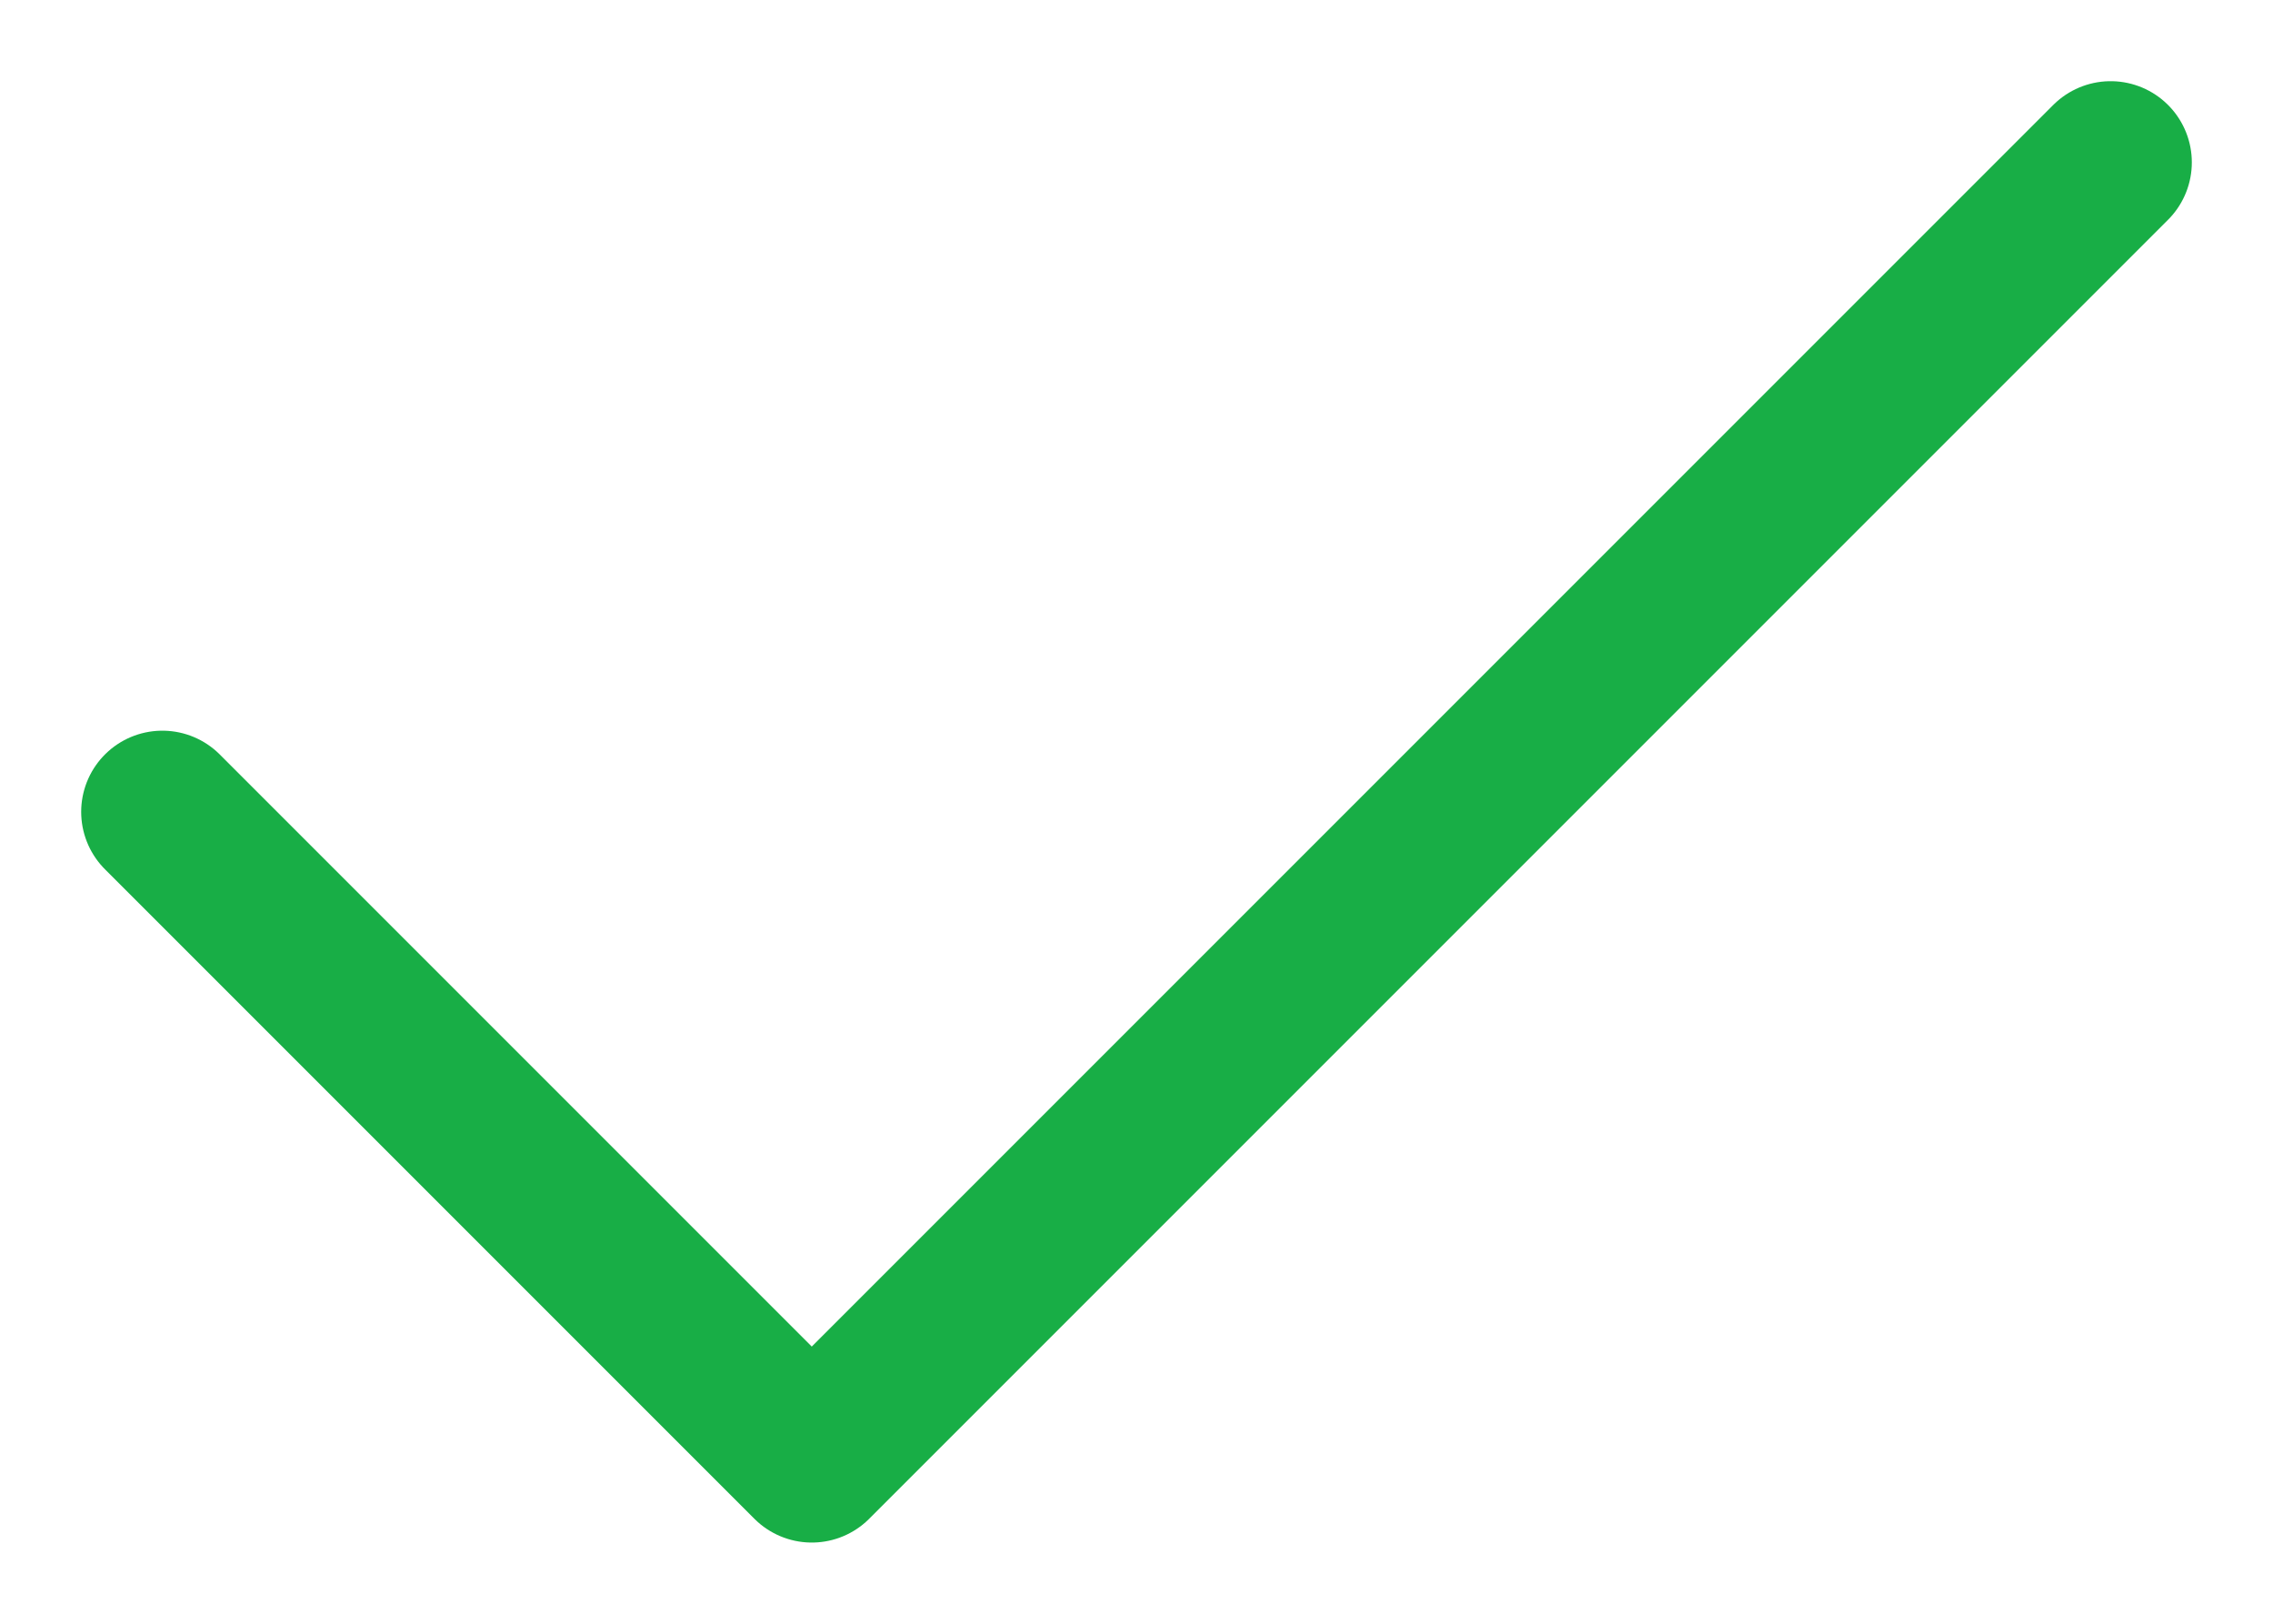
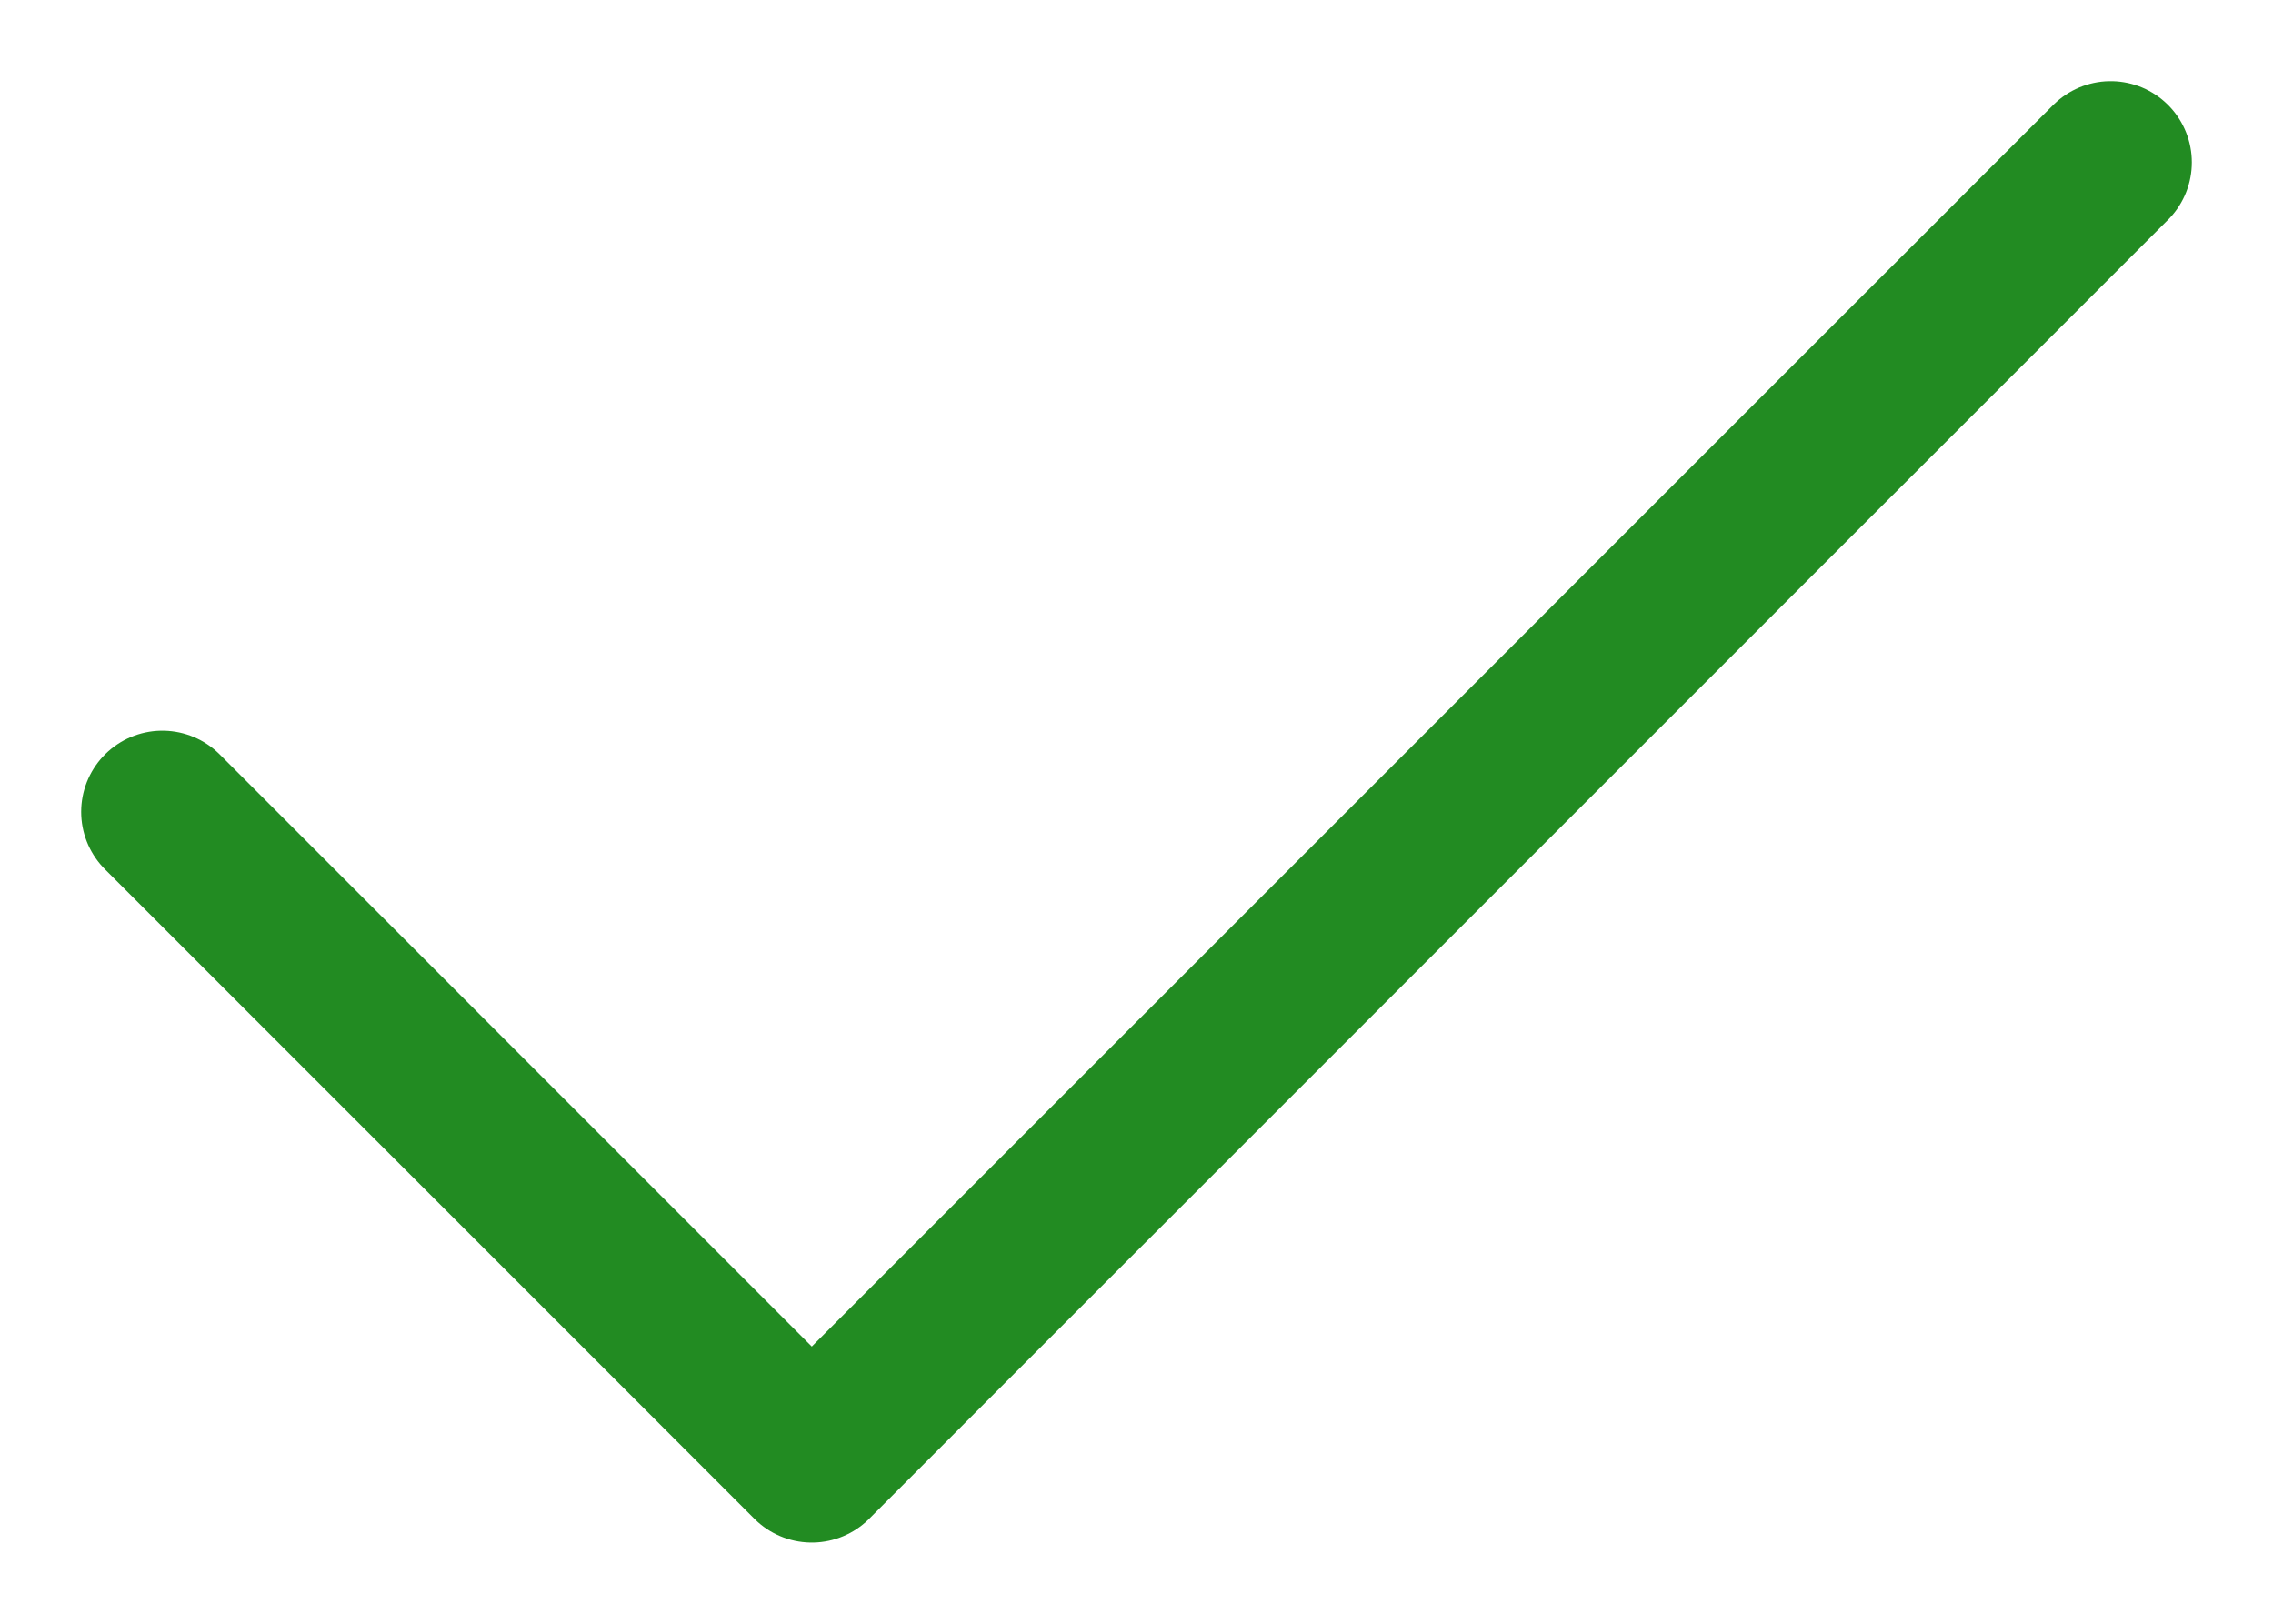
<svg xmlns="http://www.w3.org/2000/svg" v-if="isCopiedCorrect === true" class="copy-content__button-icon copy-content__button-icon--copied" width="14" height="10" viewBox="0 0 14 10" fill="none">
-   <path d="M1 5L5 9L13 1" stroke="#18AE46" stroke-linecap="round" stroke-linejoin="round" />
+   <path d="M1 5L5 9L13 1" stroke="#228B22" stroke-linecap="round" stroke-linejoin="round" />
</svg>
